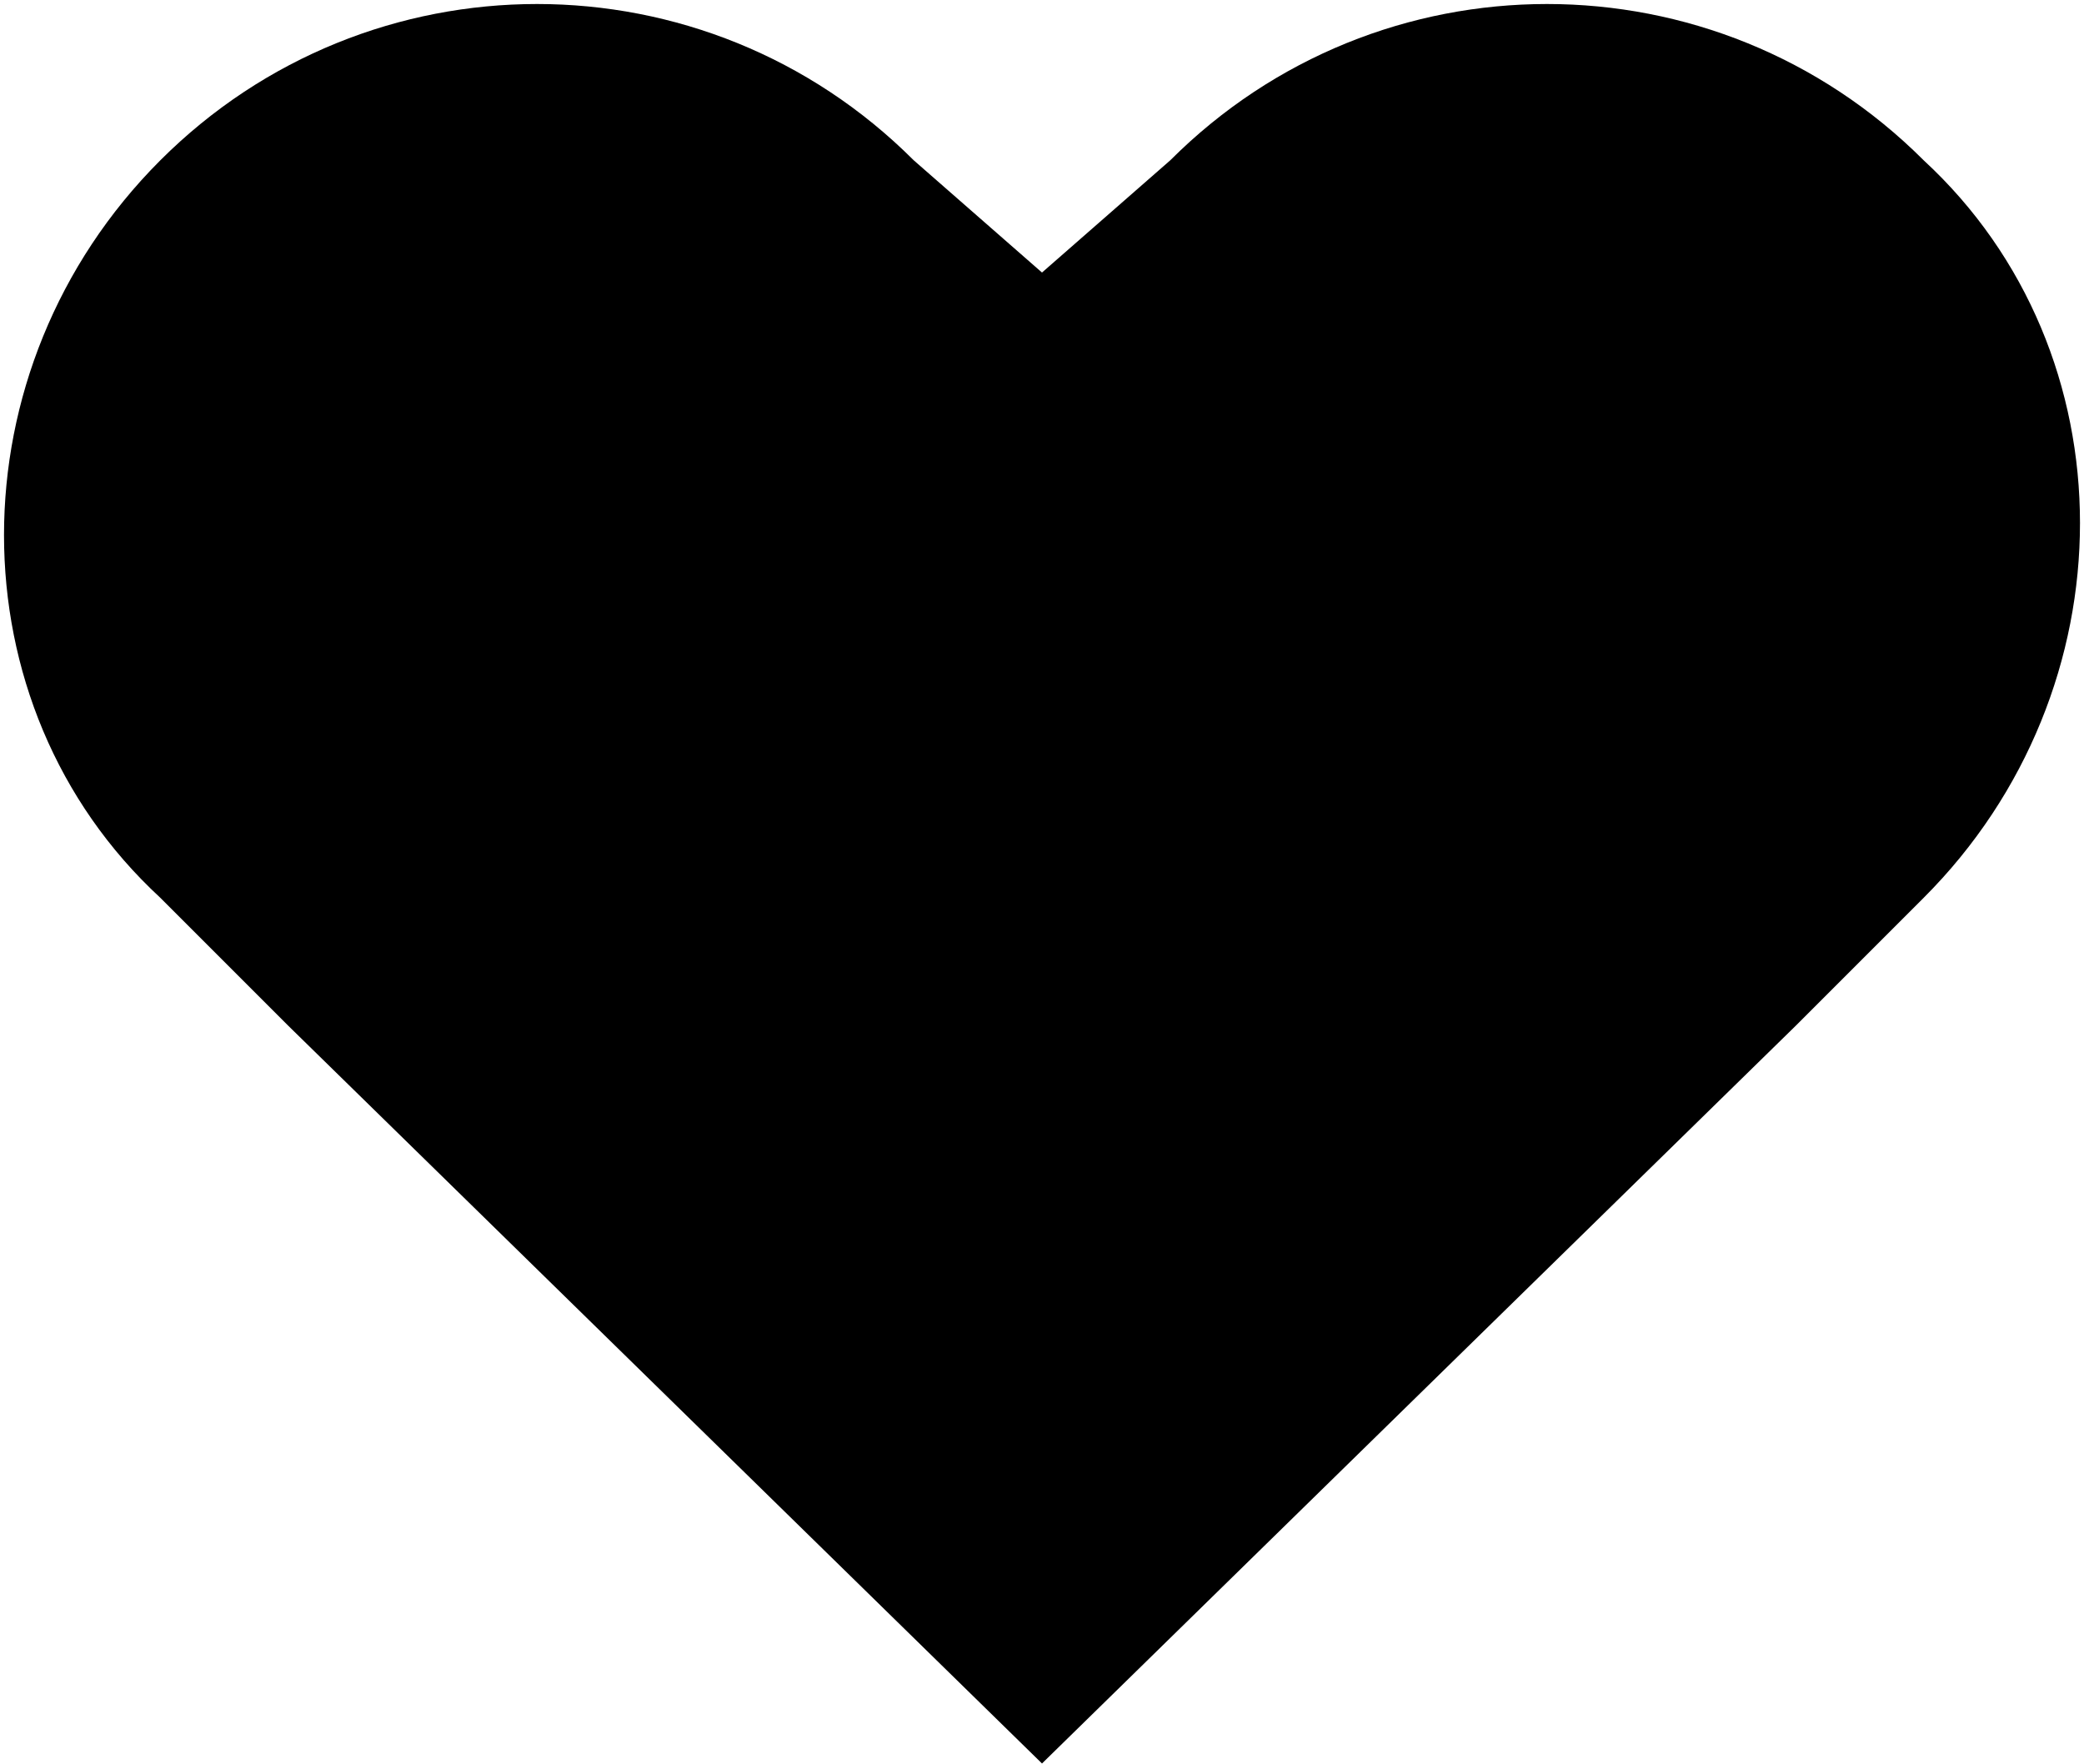
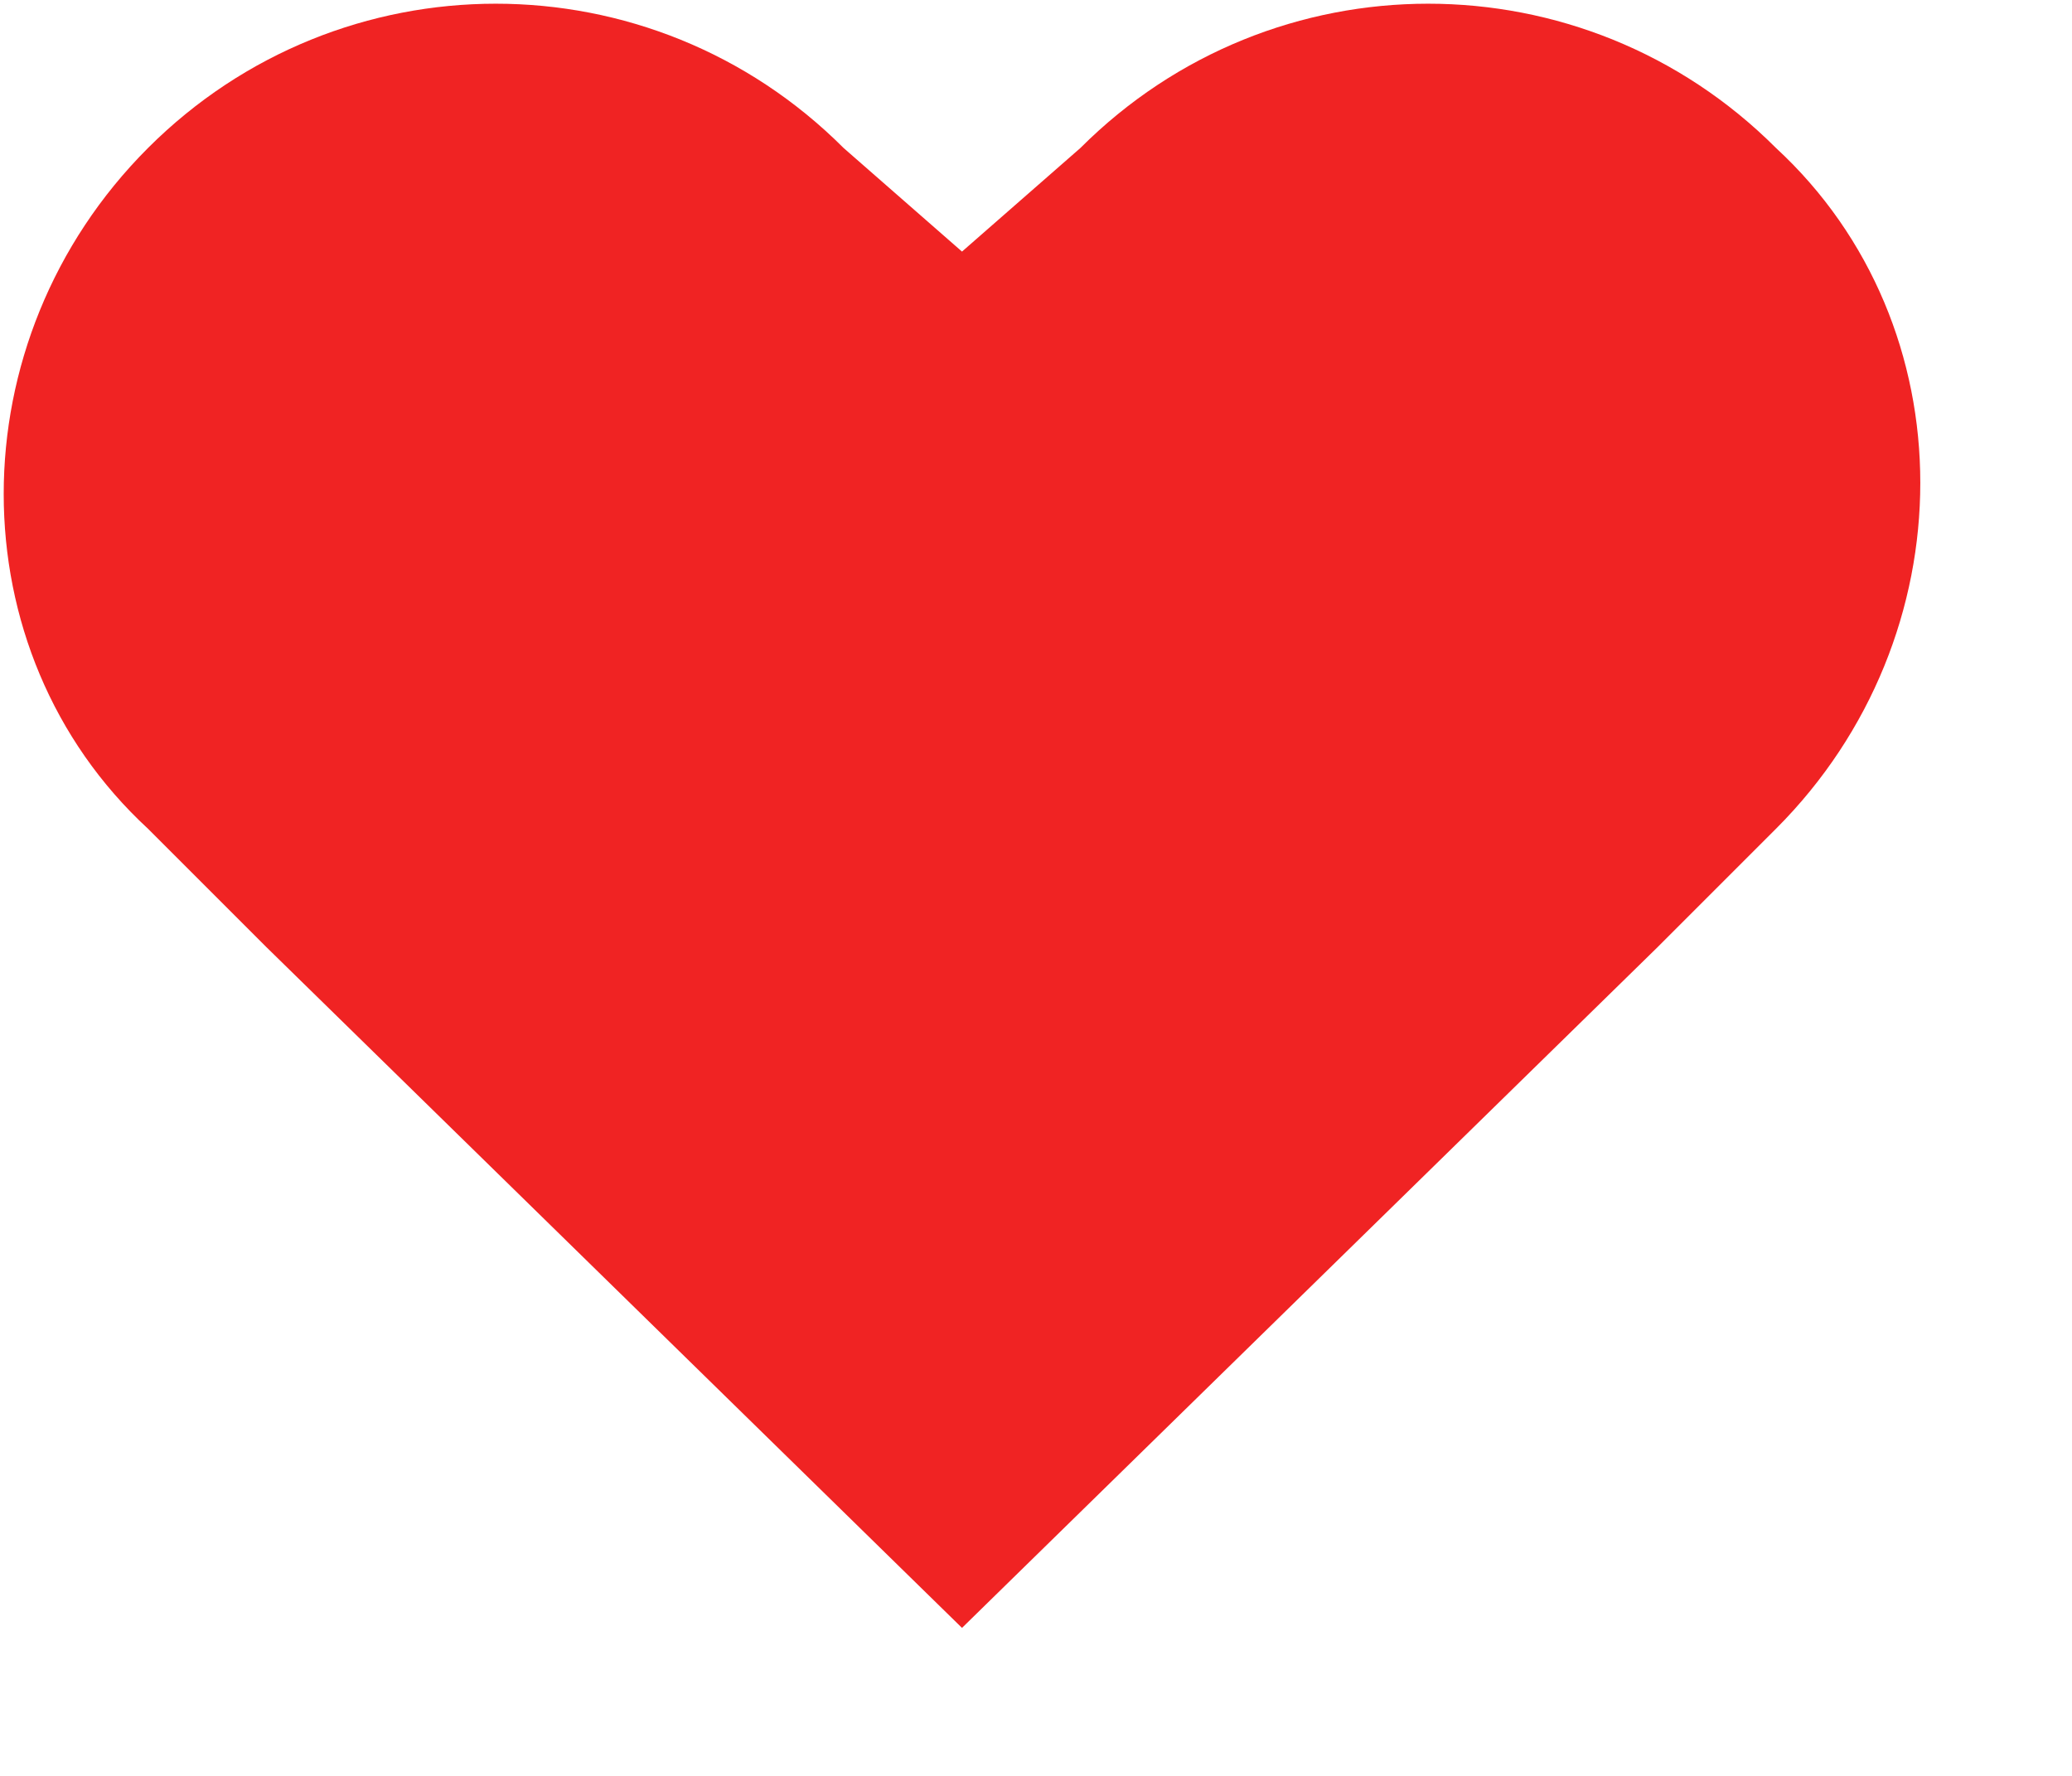
- <svg xmlns="http://www.w3.org/2000/svg" enable-background="new 0 0 13 11" viewBox="0 0 13 11">
+ <svg xmlns="http://www.w3.org/2000/svg" enable-background="new 0 0 14 12" viewBox="0 0 14 12" fill="#f02323">
  <path d="m12 1c-1.3-1.3-3.4-1.3-4.7 0l-.8.7-.8-.7c-1.3-1.3-3.4-1.3-4.7 0s-1.3 3.4 0 4.6l.8.8 4.7 4.6 4.7-4.6.8-.8c1.3-1.3 1.3-3.4 0-4.6z" />
</svg>
